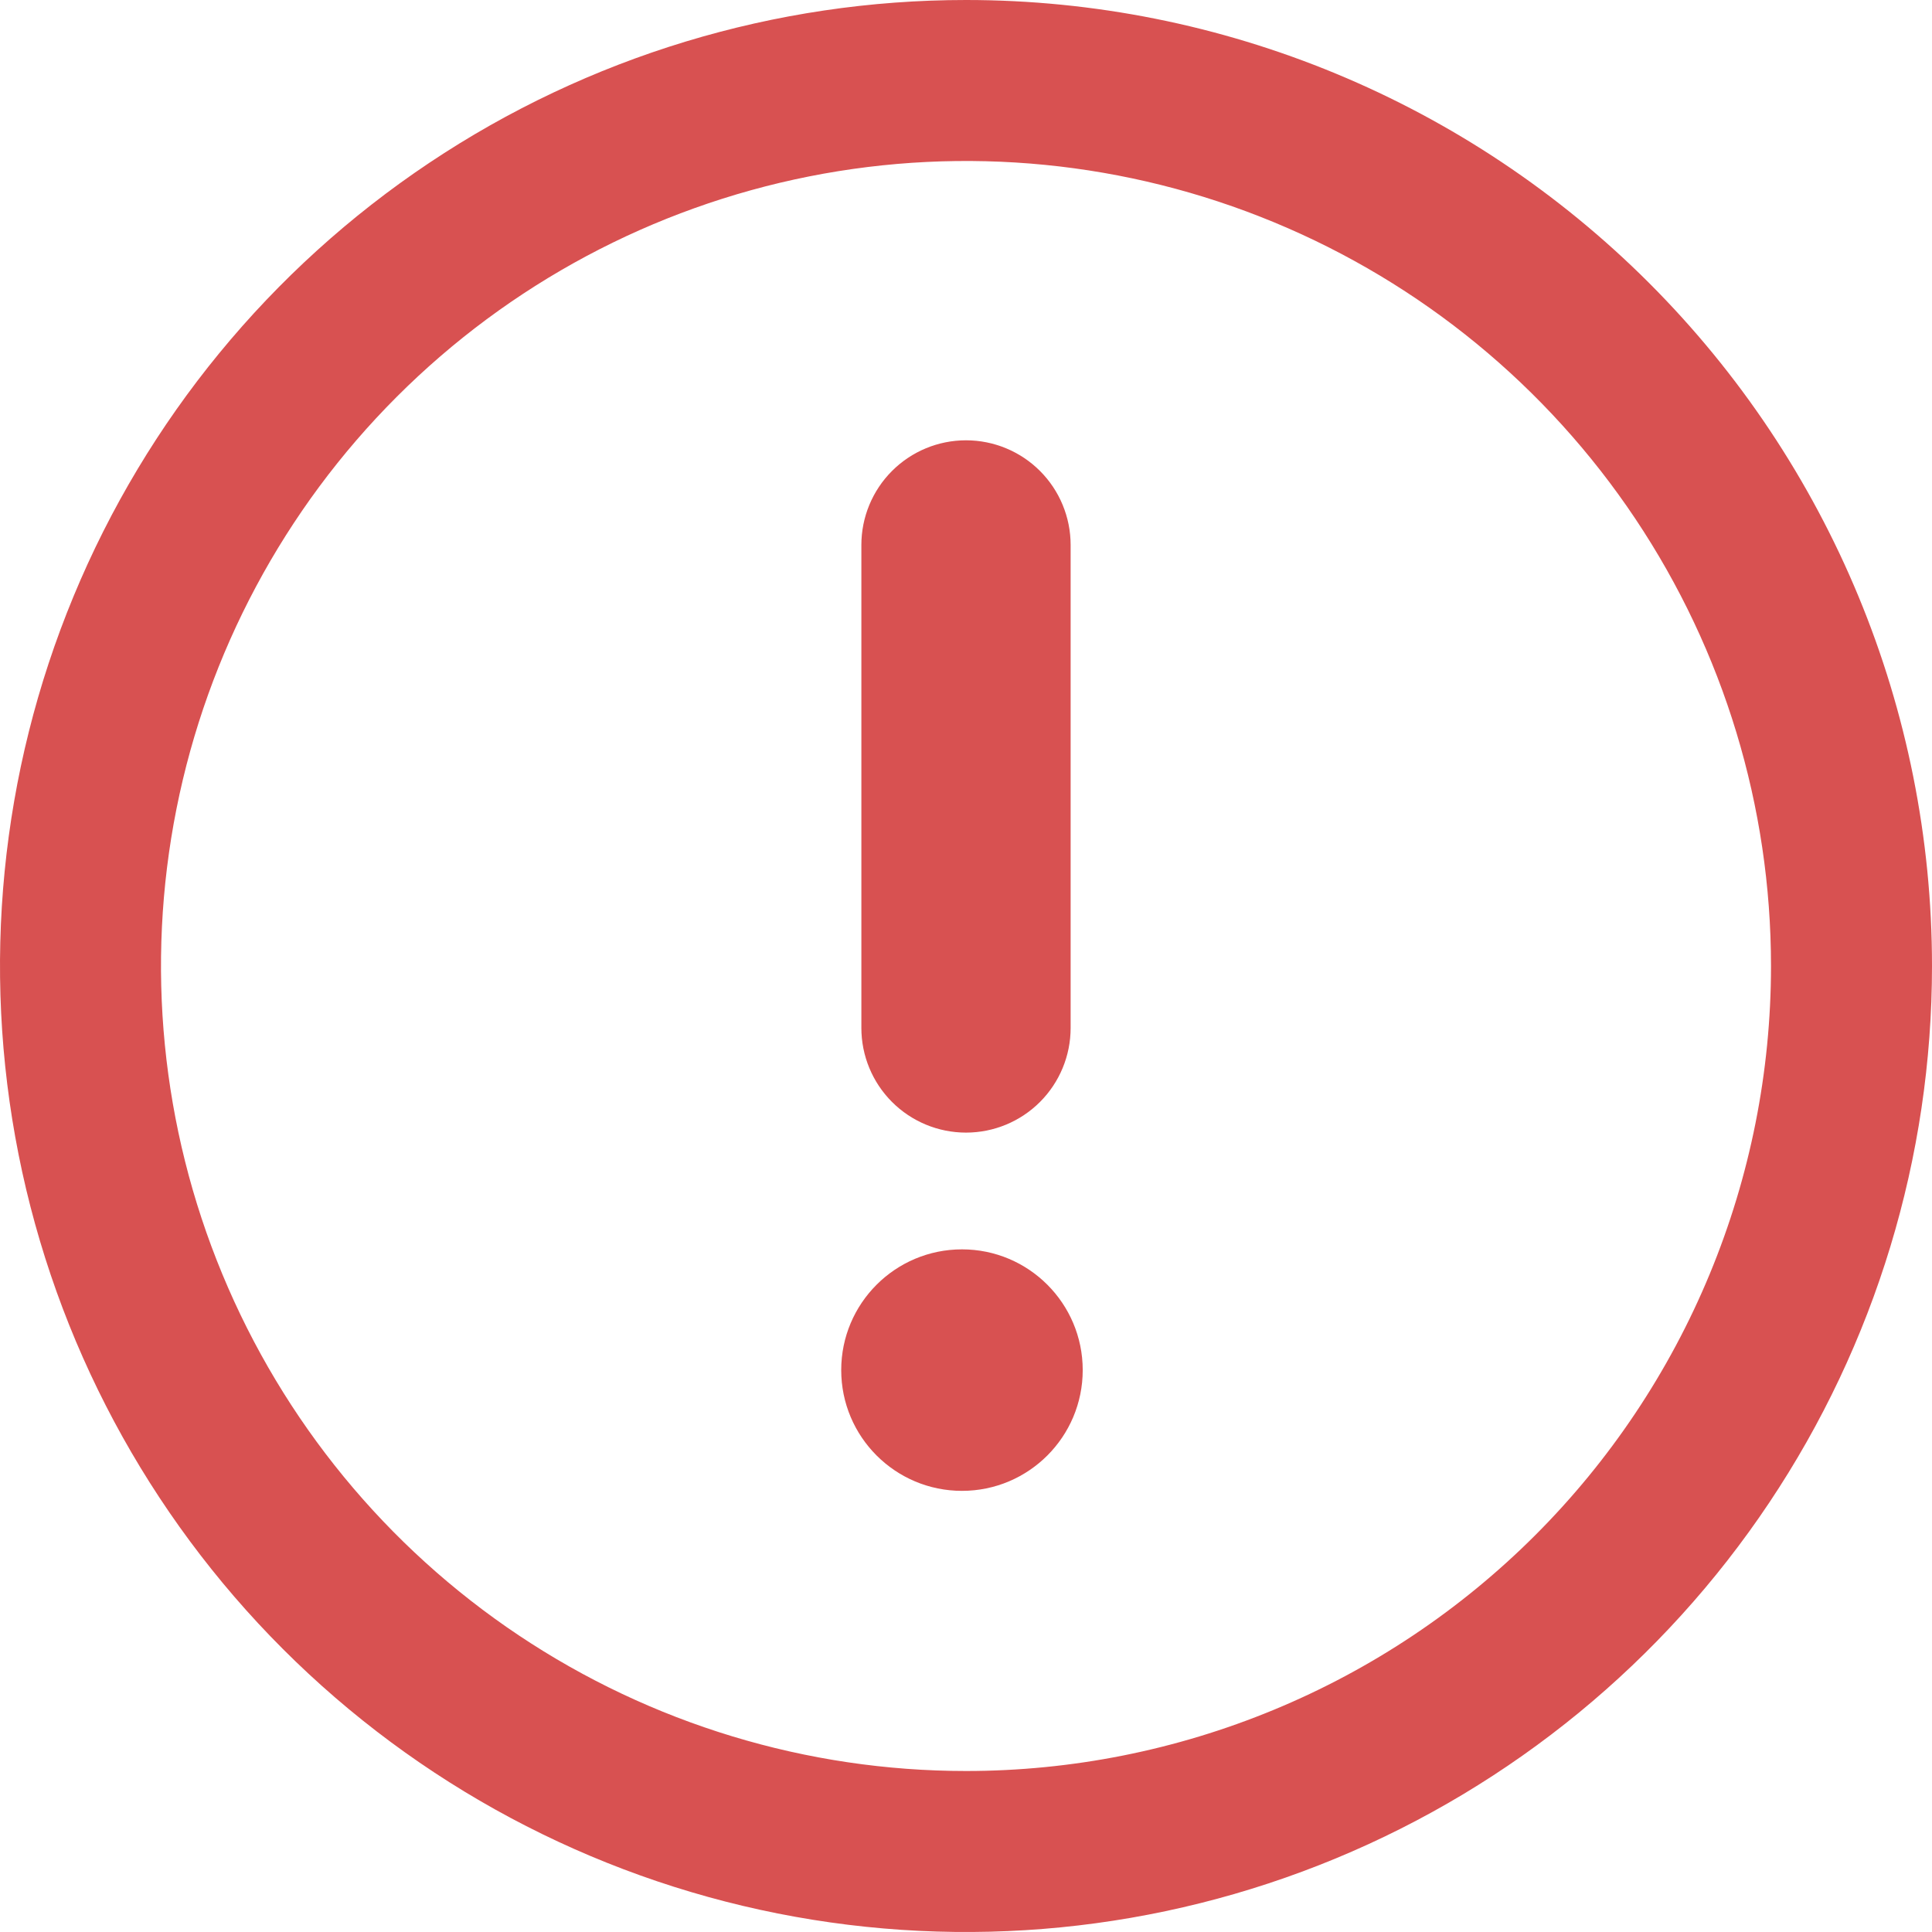
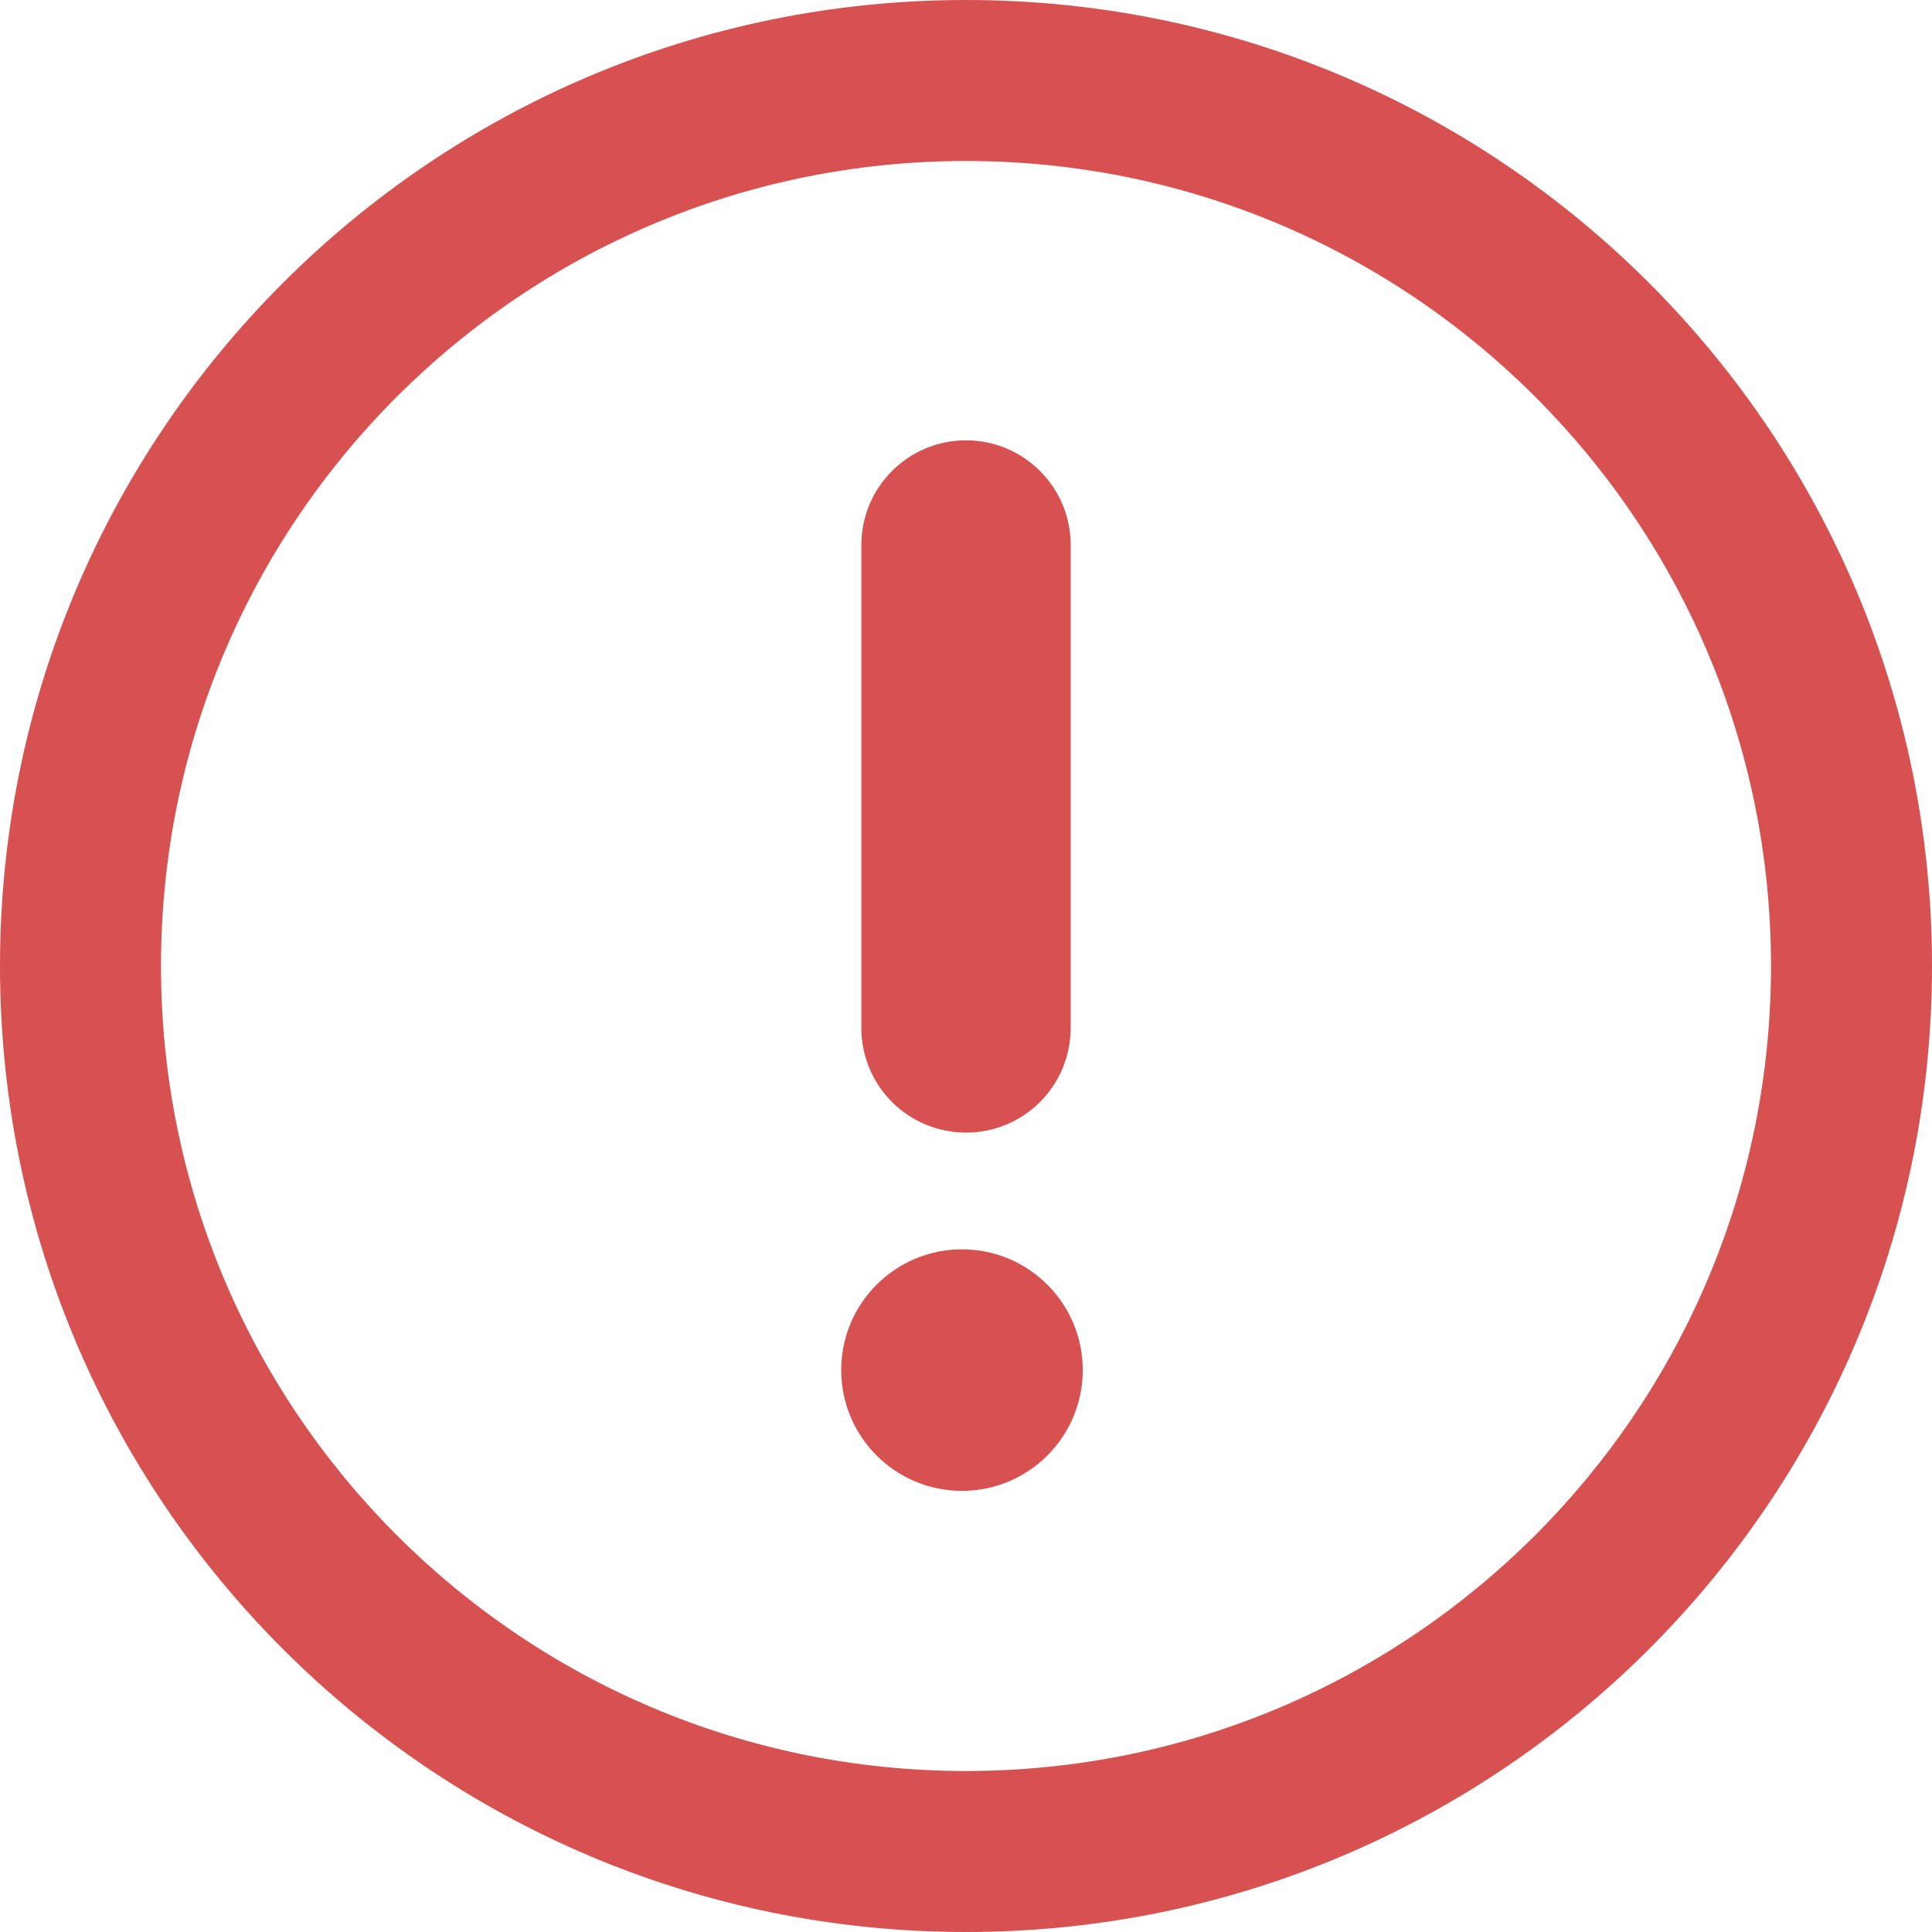
- <svg xmlns="http://www.w3.org/2000/svg" width="51" height="51" viewBox="0 0 51 51" fill="none">
-   <path d="M25.5 0C20.457 0 15.526 1.496 11.333 4.298C7.14 7.099 3.871 11.082 1.941 15.742C0.011 20.401 -0.494 25.528 0.49 30.475C1.474 35.421 3.903 39.965 7.469 43.531C11.035 47.097 15.579 49.526 20.525 50.51C25.472 51.494 30.599 50.989 35.258 49.059C39.918 47.129 43.901 43.861 46.703 39.667C49.505 35.474 51 30.543 51 25.5C51 18.737 48.313 12.251 43.531 7.469C38.749 2.687 32.263 0 25.5 0ZM25.5 46.75C21.297 46.75 17.189 45.504 13.694 43.169C10.2 40.834 7.476 37.515 5.868 33.632C4.259 29.749 3.838 25.476 4.658 21.354C5.478 17.232 7.502 13.446 10.474 10.474C13.446 7.502 17.232 5.478 21.354 4.658C25.476 3.838 29.749 4.259 33.632 5.868C37.515 7.476 40.834 10.2 43.169 13.694C45.504 17.189 46.75 21.297 46.75 25.5C46.75 28.291 46.2 31.054 45.132 33.632C44.065 36.21 42.499 38.553 40.526 40.526C38.553 42.499 36.21 44.065 33.632 45.132C31.054 46.2 28.291 46.75 25.5 46.75Z" fill="#D85151" />
-   <path d="M25.5 29.898C24.767 29.898 24.065 29.607 23.547 29.089C23.029 28.571 22.738 27.868 22.738 27.136V14.386C22.738 13.653 23.029 12.95 23.547 12.432C24.065 11.914 24.767 11.623 25.5 11.623C26.233 11.623 26.935 11.914 27.453 12.432C27.971 12.95 28.262 13.653 28.262 14.386V27.136C28.262 27.868 27.971 28.571 27.453 29.089C26.935 29.607 26.233 29.898 25.5 29.898Z" fill="#D85151" />
-   <path d="M25.394 39.355C27.154 39.355 28.581 37.927 28.581 36.167C28.581 34.407 27.154 32.98 25.394 32.98C23.633 32.98 22.206 34.407 22.206 36.167C22.206 37.927 23.633 39.355 25.394 39.355Z" fill="#D85151" />
+ <svg xmlns="http://www.w3.org/2000/svg" width="51" height="51" fill="none" viewBox="0 0 51 51">
+   <path fill="#d85151" d="M25.5 0a25.5 25.5 0 1 0 0 51 25.5 25.5 0 0 0 0-51m0 46.75a21.25 21.25 0 1 1 0-42.5 21.25 21.25 0 0 1 0 42.5" />
+   <path fill="#d85151" d="M25.5 29.898a2.76 2.76 0 0 1-2.762-2.762v-12.75a2.762 2.762 0 0 1 5.525 0v12.75a2.76 2.76 0 0 1-2.763 2.762m-.106 9.457a3.188 3.188 0 1 0 0-6.376 3.188 3.188 0 0 0 0 6.376" />
</svg>
